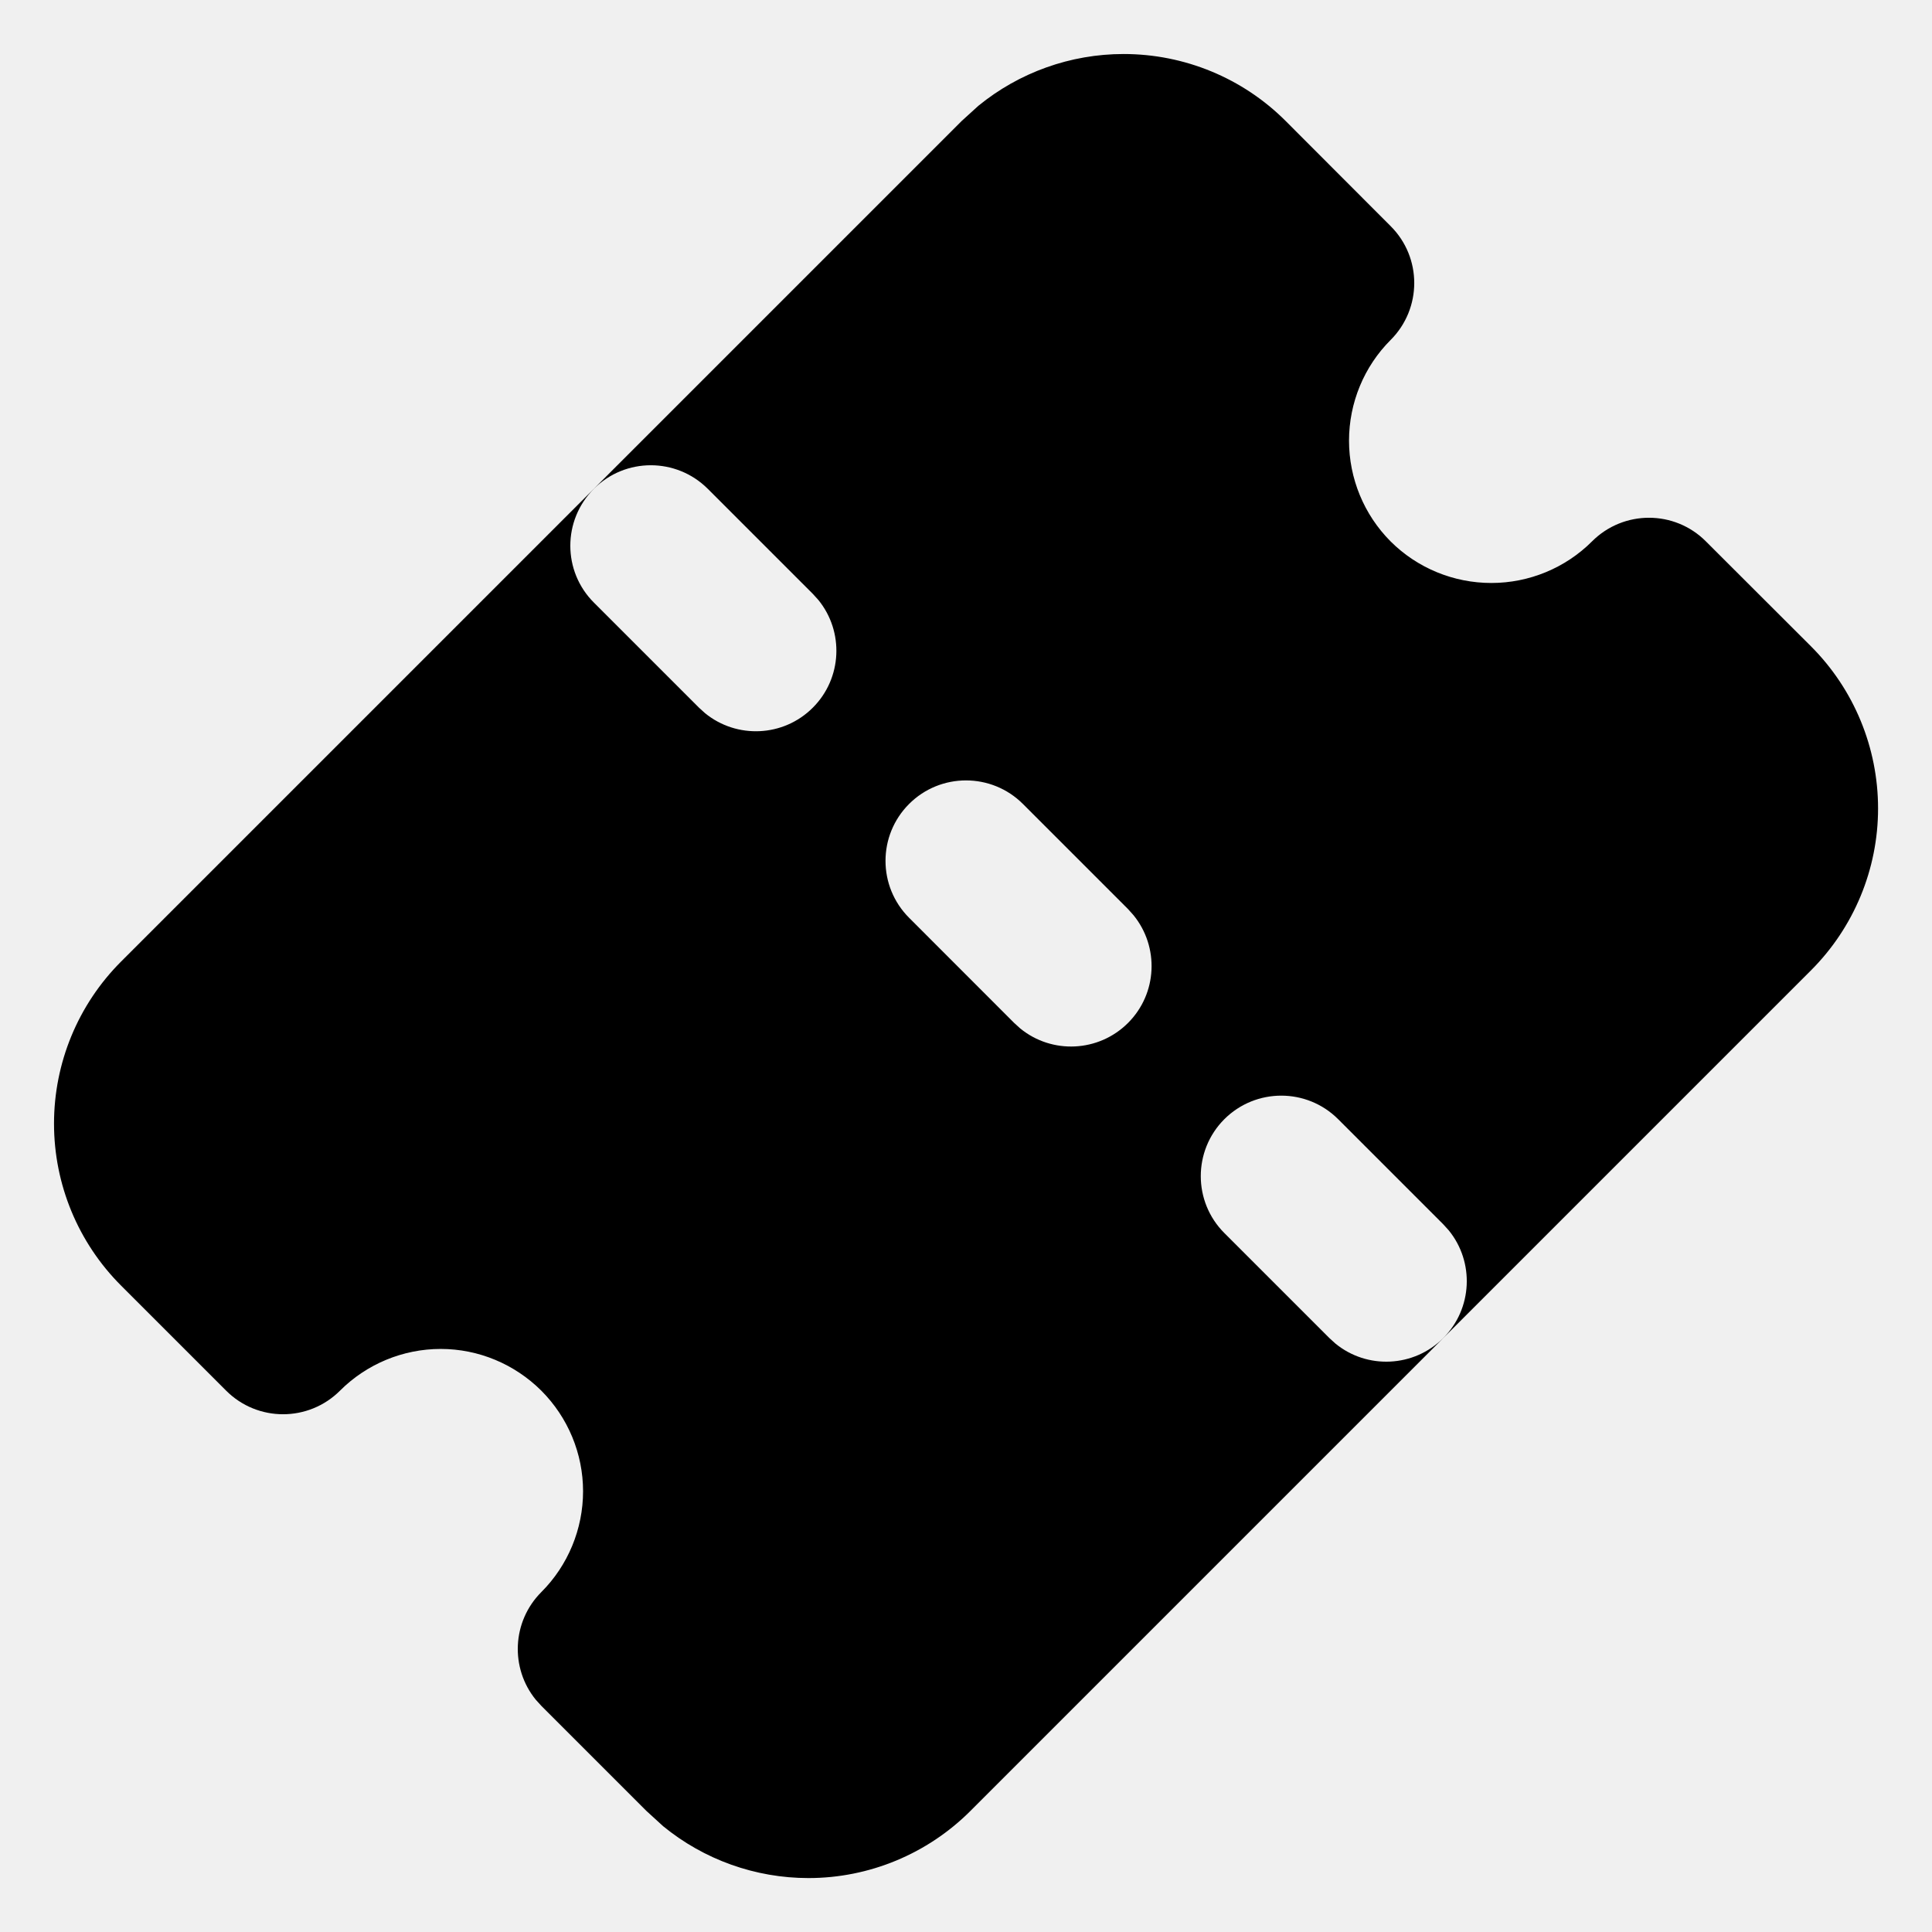
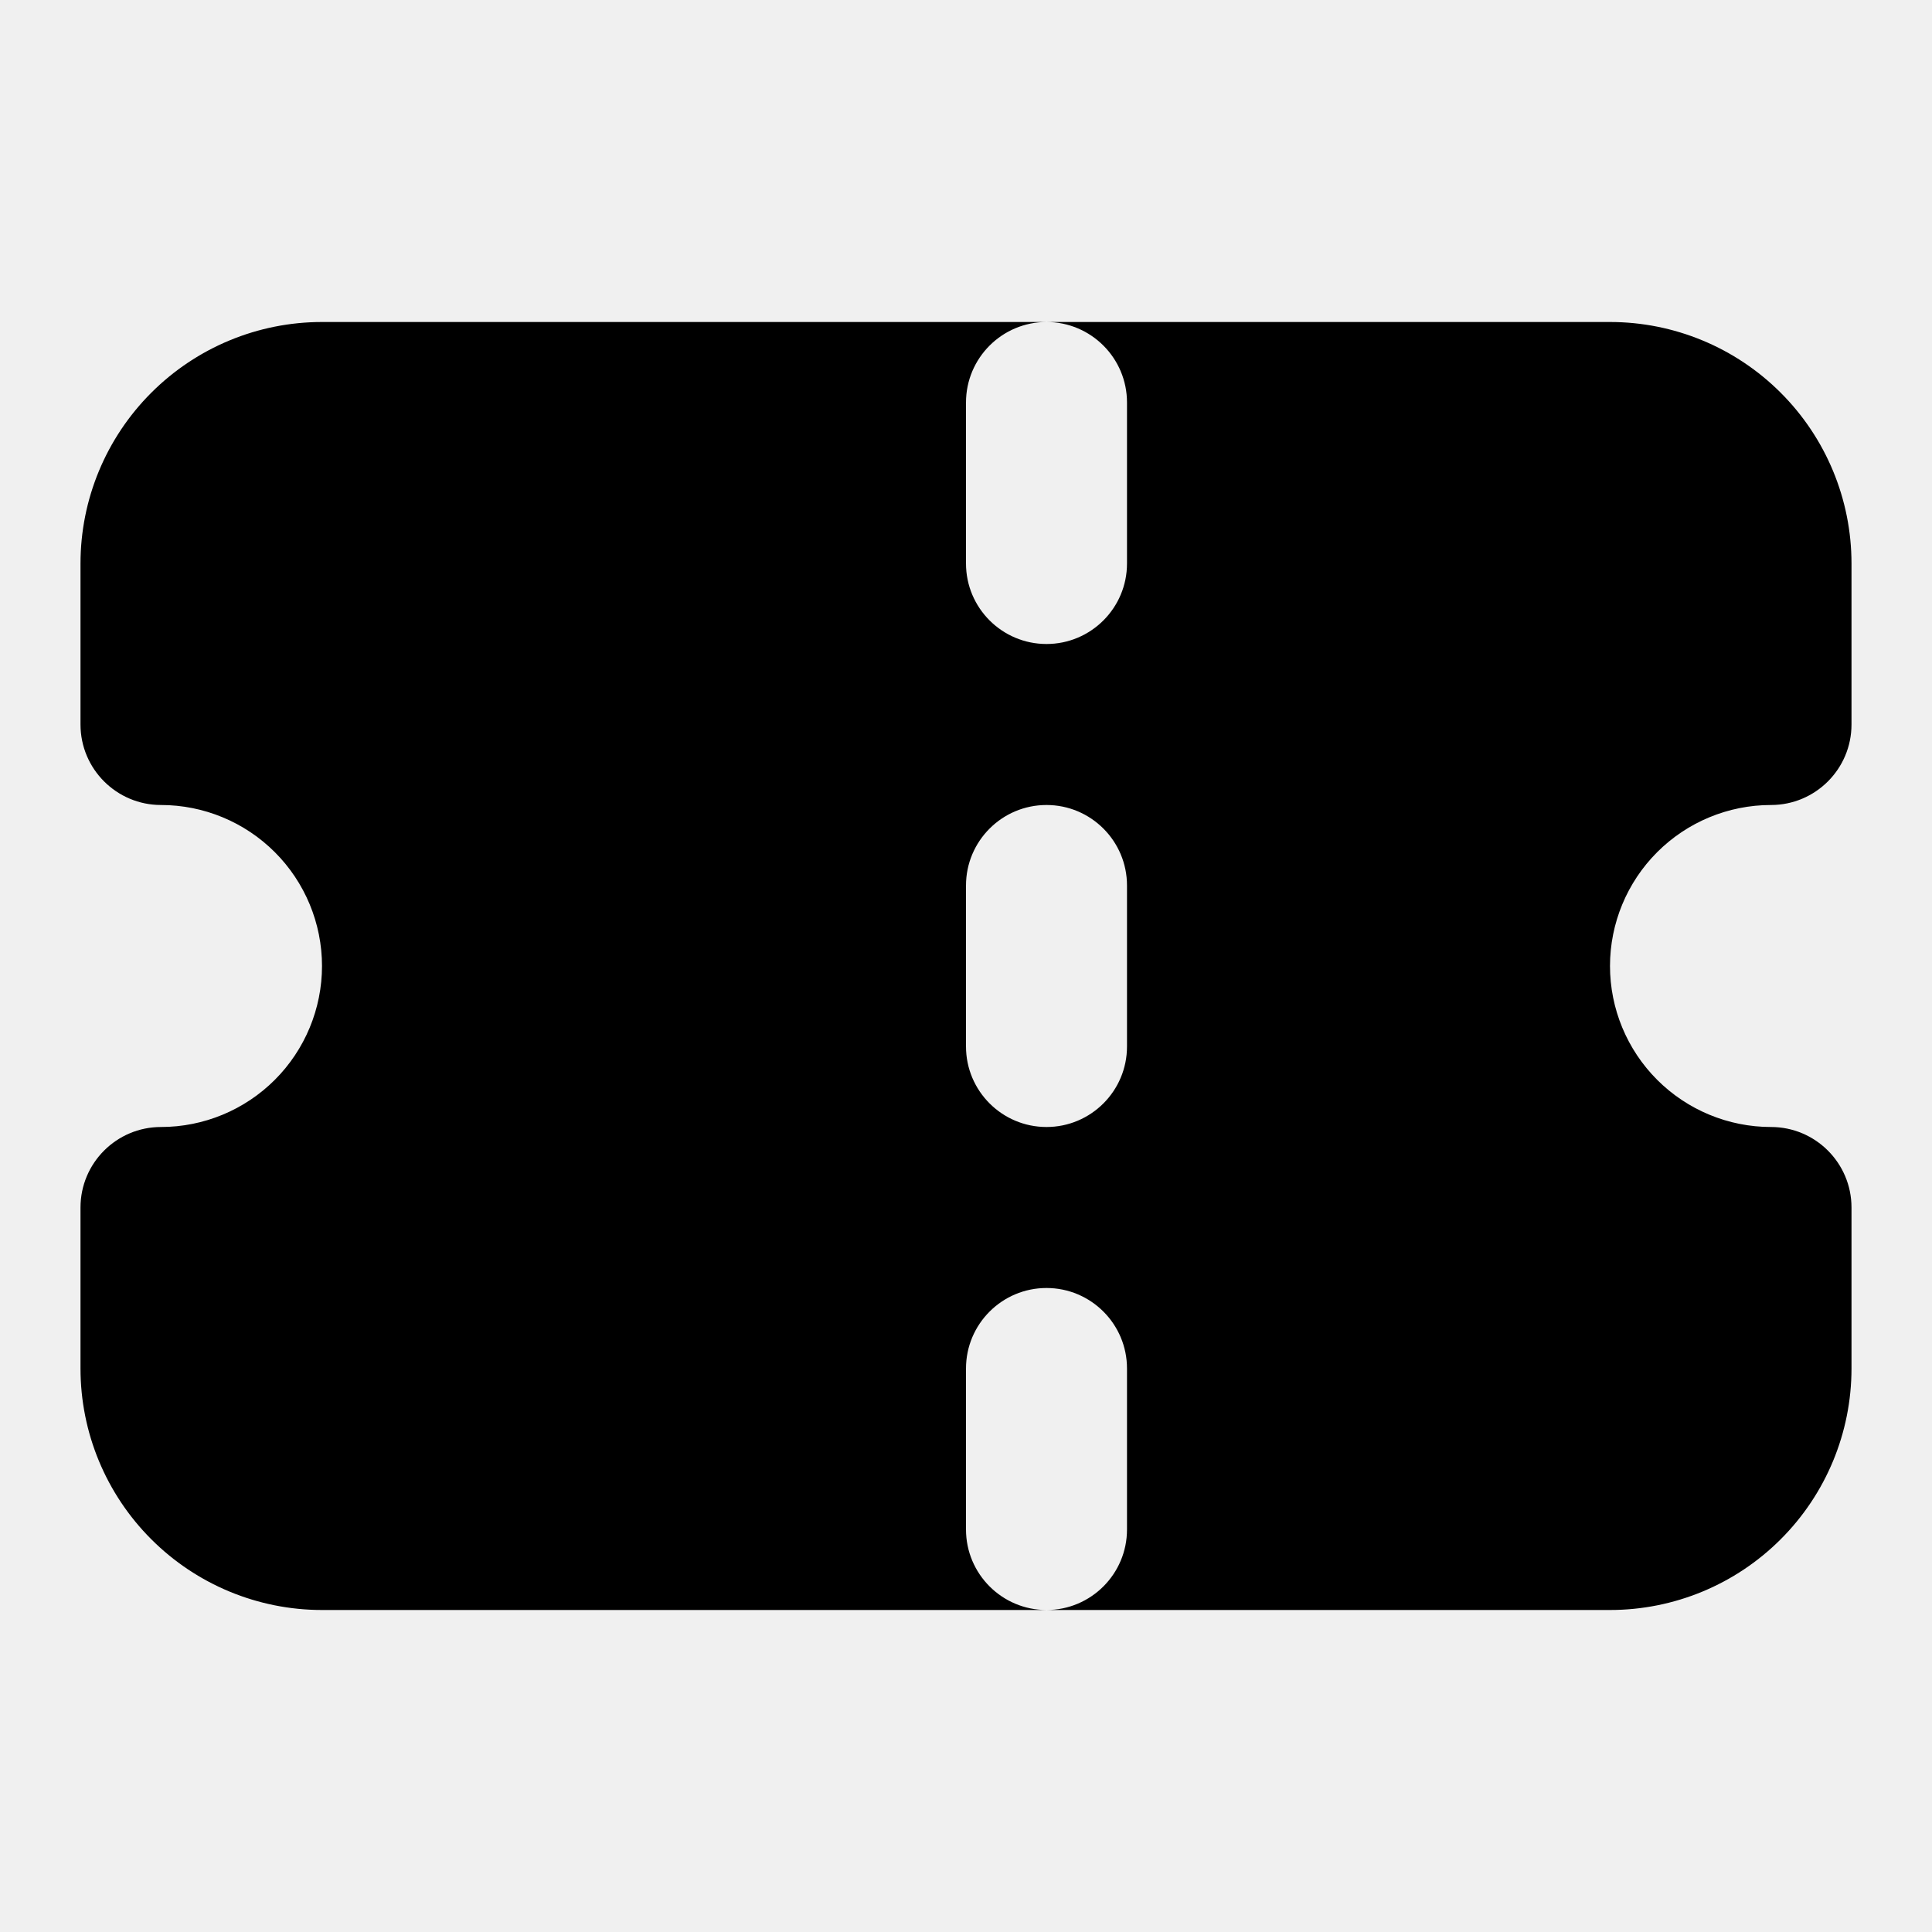
<svg xmlns="http://www.w3.org/2000/svg" width="24" height="24" viewBox="0 0 24 24" fill="none">
-   <g clip-path="url(#clip0_71431_123215)">
-     <path d="M13.958 0.671C14.713 0.671 15.437 0.969 15.971 1.503L17.275 2.809C17.666 3.199 17.666 3.832 17.275 4.223C16.944 4.554 16.758 5.005 16.758 5.474C16.758 5.943 16.944 6.394 17.275 6.726C17.607 7.057 18.057 7.242 18.526 7.242C18.995 7.242 19.446 7.056 19.777 6.725C20.168 6.334 20.801 6.334 21.191 6.725L22.497 8.029C23.031 8.563 23.33 9.288 23.33 10.043C23.33 10.797 23.03 11.521 22.496 12.055L12.055 22.496C11.521 23.03 10.797 23.33 10.043 23.33C9.383 23.33 8.745 23.101 8.238 22.686L8.03 22.496L6.725 21.191L6.656 21.115C6.336 20.723 6.359 20.143 6.725 19.777C7.056 19.446 7.243 18.994 7.243 18.525C7.243 18.057 7.056 17.608 6.725 17.276C6.393 16.945 5.944 16.757 5.475 16.757C5.006 16.757 4.555 16.944 4.224 17.275C3.833 17.666 3.199 17.666 2.809 17.275L1.504 15.97C0.97 15.436 0.671 14.713 0.671 13.958C0.671 13.203 0.97 12.479 1.504 11.945L11.945 1.504L12.154 1.314C12.661 0.9 13.298 0.671 13.958 0.671ZM16.623 13.903C16.233 13.513 15.6 13.513 15.209 13.903C14.819 14.294 14.819 14.927 15.209 15.317L16.514 16.622L16.59 16.691C16.983 17.012 17.562 16.988 17.928 16.622C18.294 16.256 18.317 15.677 17.997 15.284L17.928 15.208L16.623 13.903ZM12.707 9.987C12.317 9.597 11.683 9.597 11.293 9.987C10.902 10.378 10.903 11.011 11.293 11.401L12.598 12.707L12.674 12.776C13.067 13.097 13.647 13.073 14.013 12.707C14.379 12.341 14.401 11.762 14.081 11.369L14.013 11.293L12.707 9.987ZM8.792 6.072C8.401 5.682 7.768 5.682 7.378 6.072C6.987 6.463 6.987 7.096 7.378 7.486L8.683 8.791L8.759 8.86C9.152 9.18 9.731 9.157 10.097 8.791C10.463 8.425 10.486 7.846 10.166 7.453L10.097 7.377L8.792 6.072Z" fill="currentColor" />
-   </g>
-   <defs>
-     <clipPath id="clip0_71431_123215">
-       <rect width="24" height="24" fill="white" />
-     </clipPath>
-   </defs>
+   <path d="M20 4C20.796 4 21.558 4.316 22.121 4.879C22.684 5.442 23 6.204 23 7V9C23 9.552 22.552 10 22 10C21.47 10 20.961 10.211 20.586 10.586C20.211 10.961 20 11.47 20 12C20 12.53 20.211 13.039 20.586 13.414C20.961 13.789 21.47 14 22 14C22.552 14 23 14.448 23 15V17C23 17.796 22.684 18.558 22.121 19.121C21.558 19.684 20.796 20 20 20H13C13.552 20 14 19.552 14 19V17C14 16.448 13.552 16 13 16C12.448 16 12 16.448 12 17V19C12 19.552 12.448 20 13 20H4C3.204 20 2.442 19.684 1.879 19.121C1.316 18.558 1 17.796 1 17V15C1 14.448 1.448 14 2 14C2.53 14 3.039 13.789 3.414 13.414C3.789 13.039 4 12.53 4 12C4 11.47 3.789 10.961 3.414 10.586C3.039 10.211 2.53 10 2 10C1.448 10 1 9.552 1 9V7C1 6.204 1.316 5.442 1.879 4.879C2.442 4.316 3.204 4 4 4H20ZM13 10C12.448 10 12 10.448 12 11V13C12 13.552 12.448 14 13 14C13.552 14 14 13.552 14 13V11C14 10.448 13.552 10 13 10ZM13 4C12.448 4 12 4.448 12 5V7C12 7.552 12.448 8 13 8C13.552 8 14 7.552 14 7V5C14 4.448 13.552 4 13 4Z" fill="currentColor" />
</svg>
